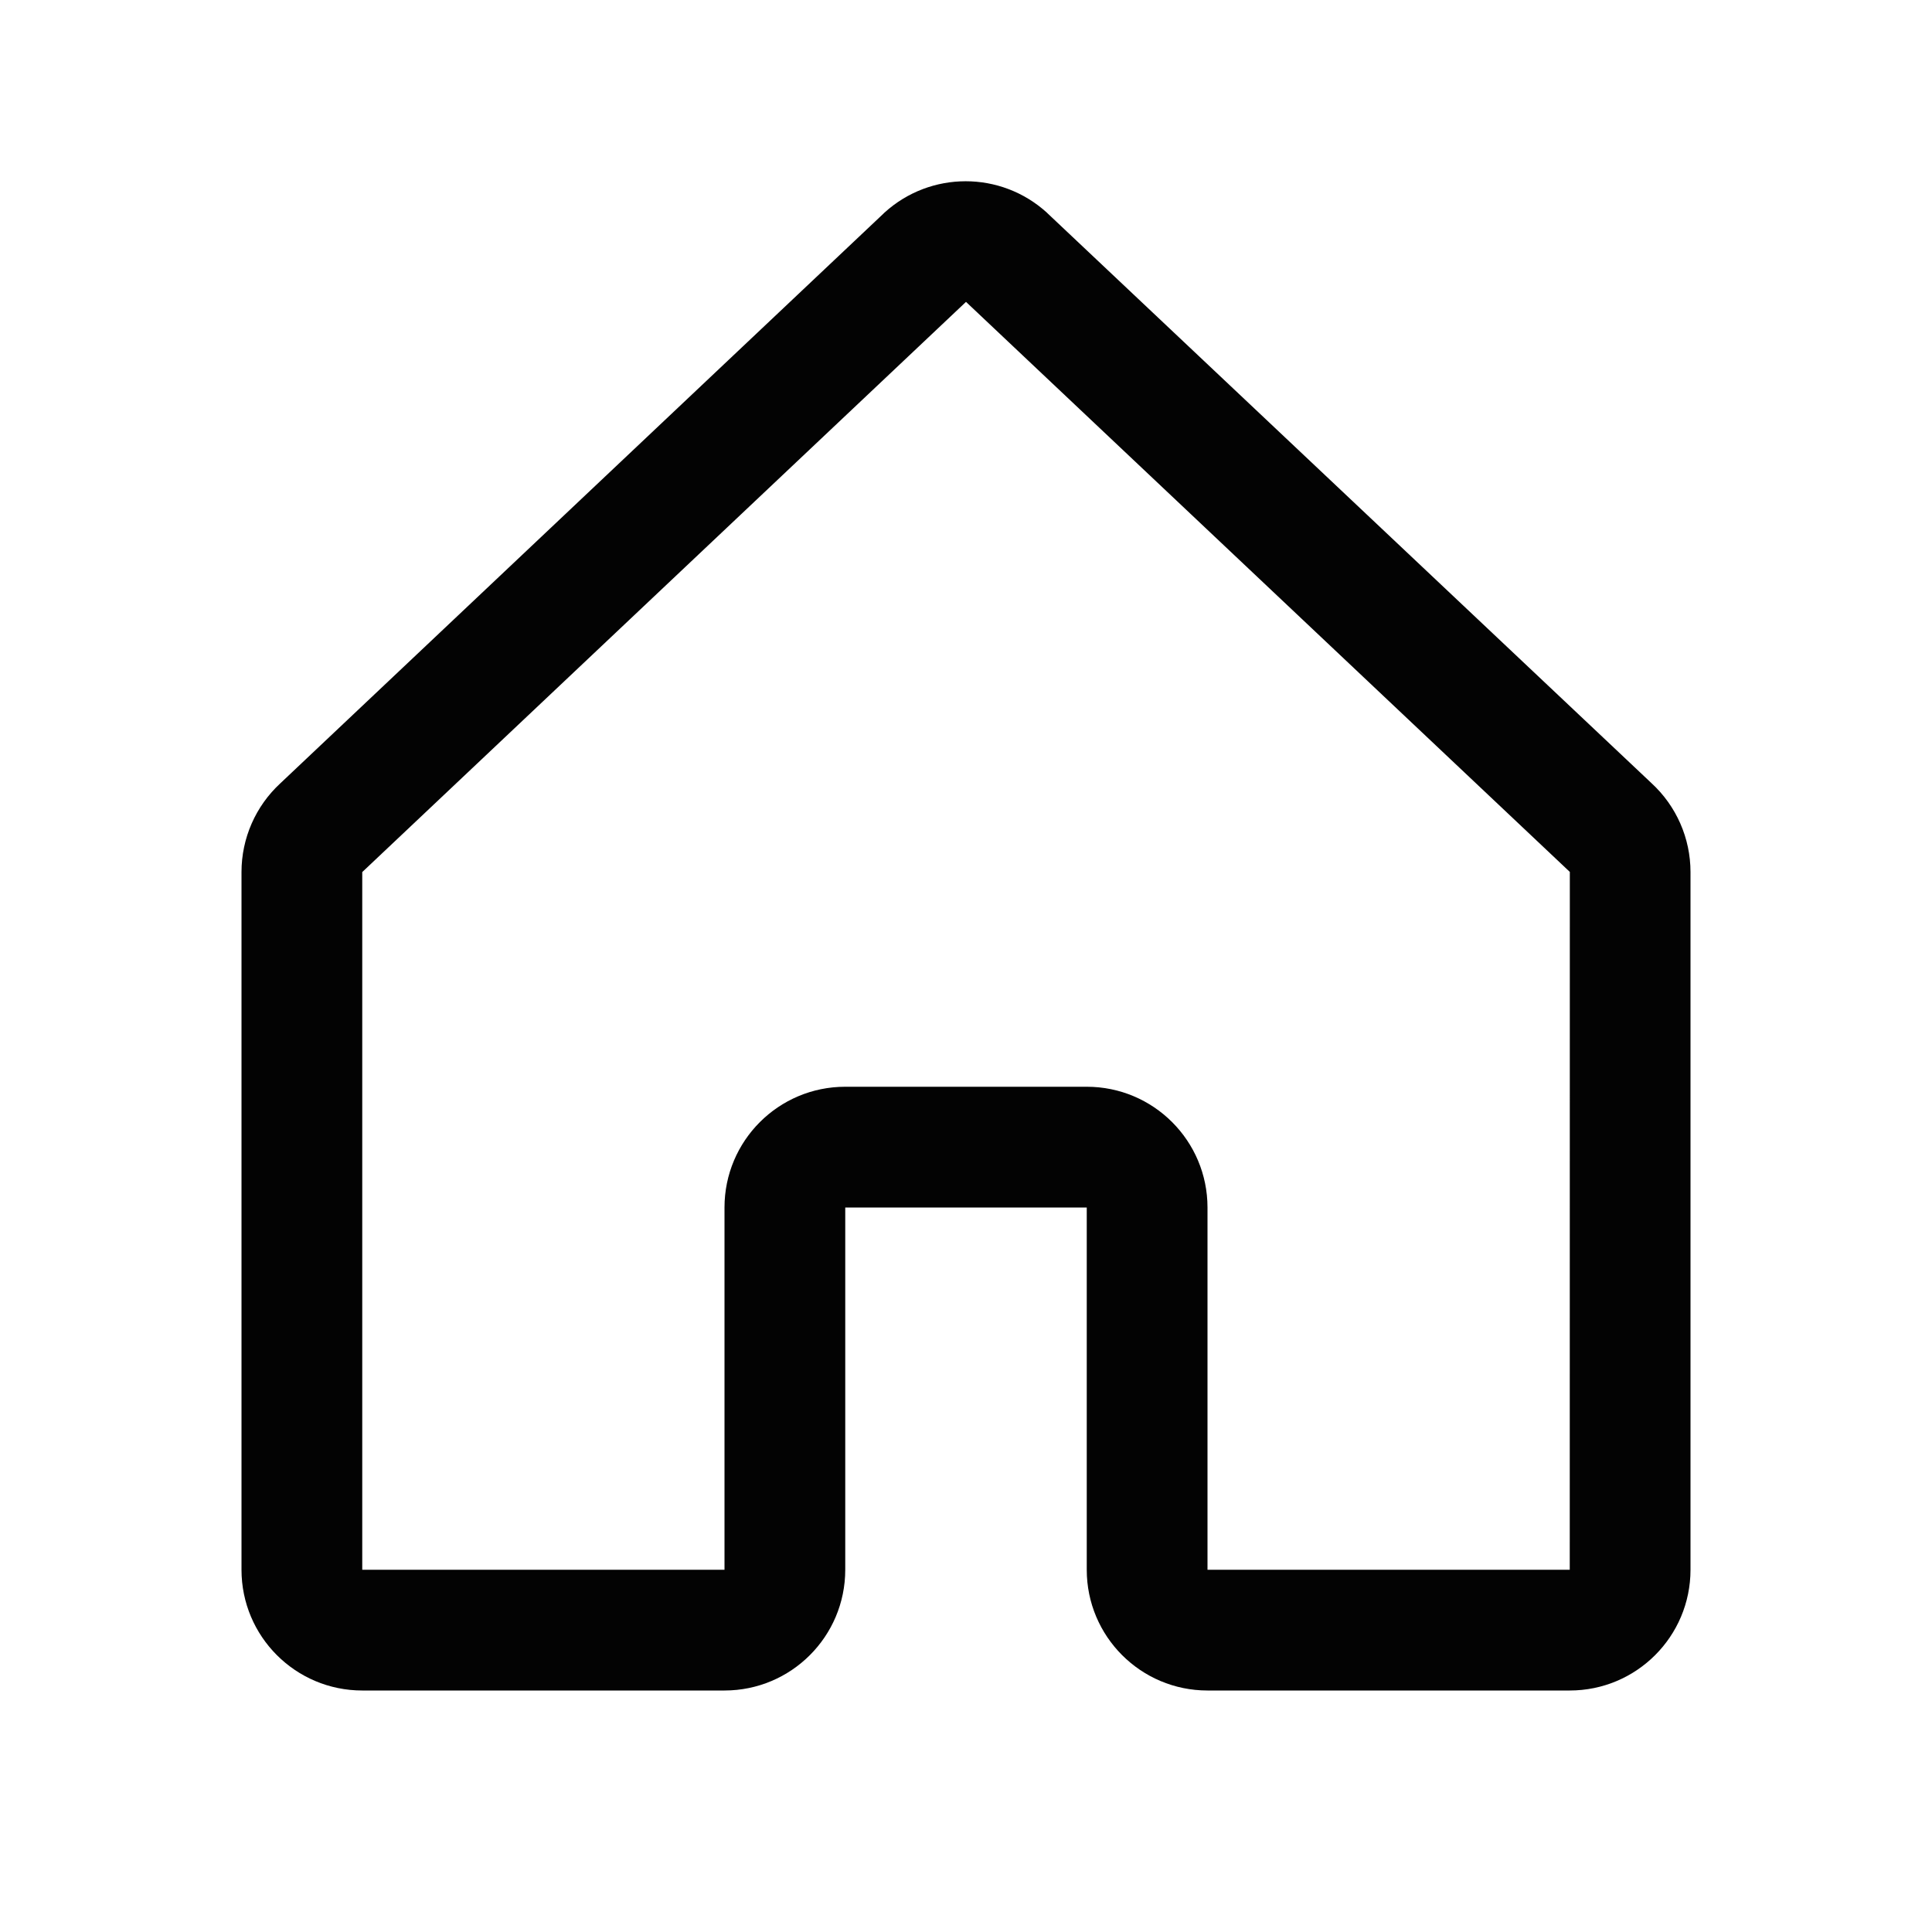
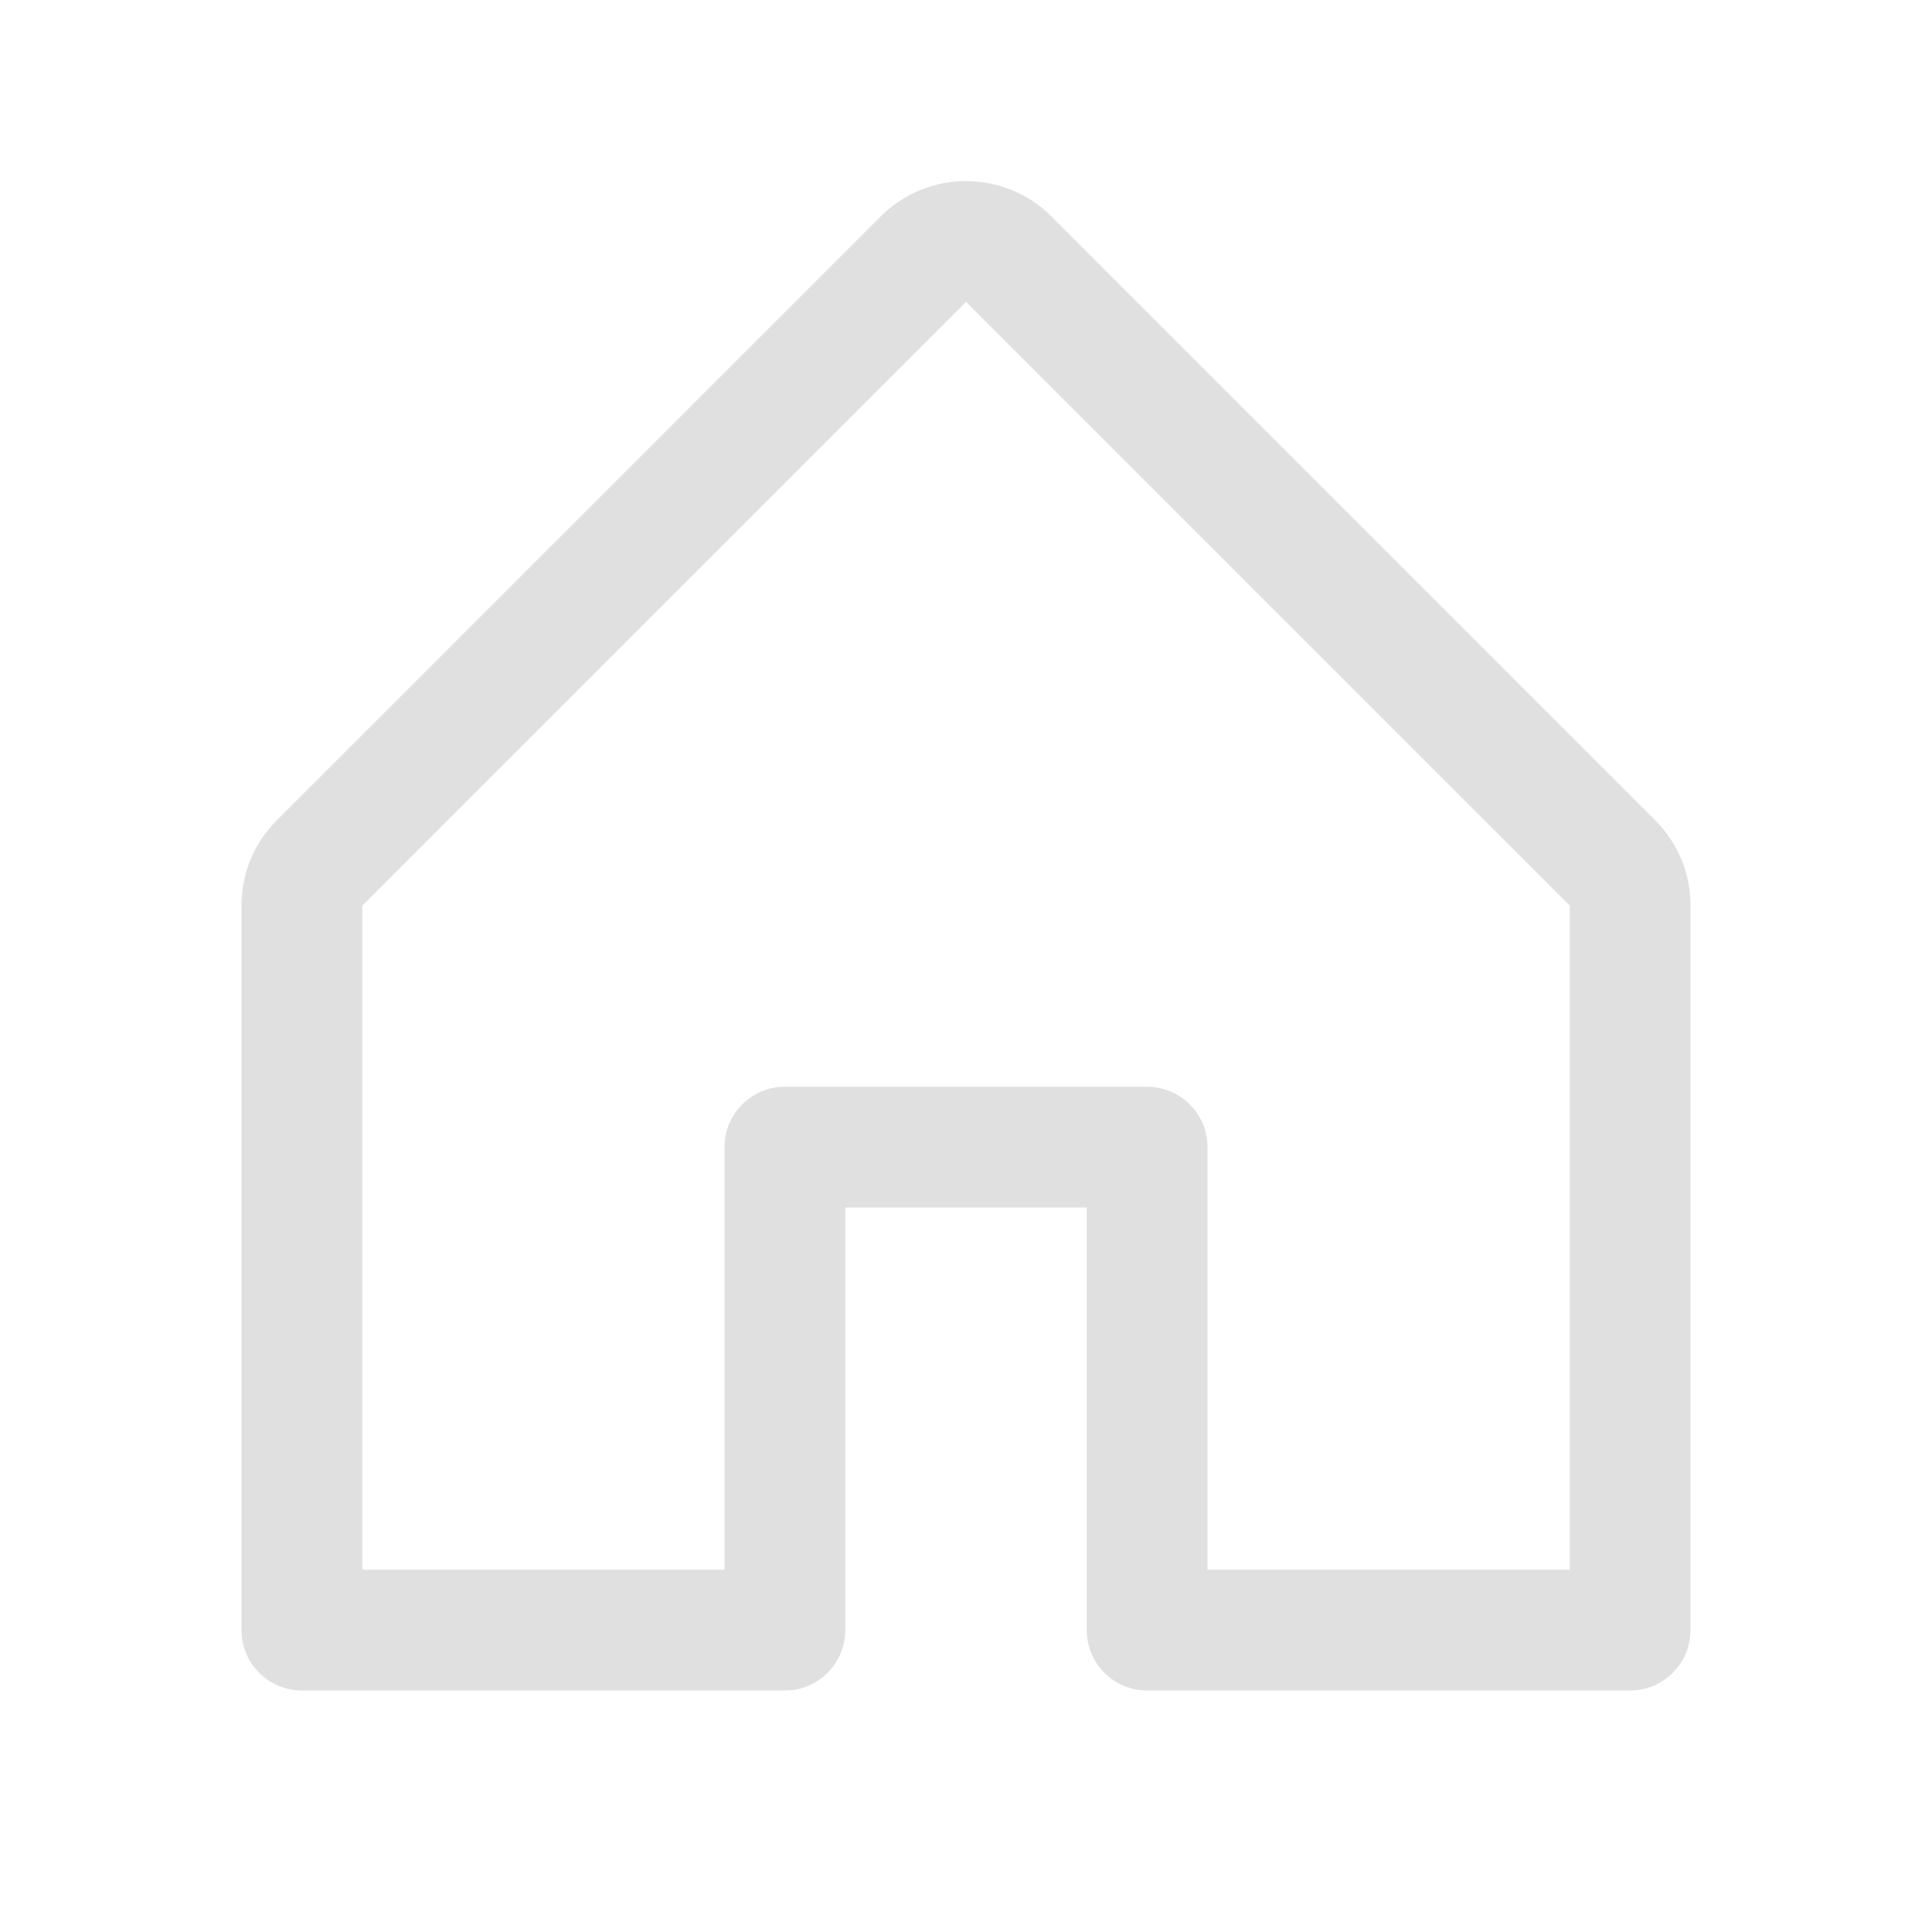
- <svg xmlns="http://www.w3.org/2000/svg" width="40" height="40" fill="#030303" viewBox="0 0 256 256">
-   <path d="M218.83,103.77l-80-75.48a1.14,1.14,0,0,1-.11-.11,16,16,0,0,0-21.53,0l-.11.11L37.17,103.77A16,16,0,0,0,32,115.55V208a16,16,0,0,0,16,16H96a16,16,0,0,0,16-16V160h32v48a16,16,0,0,0,16,16h48a16,16,0,0,0,16-16V115.55A16,16,0,0,0,218.83,103.77ZM208,208H160V160a16,16,0,0,0-16-16H112a16,16,0,0,0-16,16v48H48V115.55l.11-.1L128,40l79.9,75.43.11.1Z" />
+ <svg xmlns="http://www.w3.org/2000/svg" width="32" height="32" fill="#e0e0e0" viewBox="0 0 256 256">
+   <path d="M219.31,108.68l-80-80a16,16,0,0,0-22.62,0l-80,80A15.87,15.87,0,0,0,32,120v96a8,8,0,0,0,8,8h64a8,8,0,0,0,8-8V160h32v56a8,8,0,0,0,8,8h64a8,8,0,0,0,8-8V120A15.87,15.87,0,0,0,219.31,108.68ZM208,208H160V152a8,8,0,0,0-8-8H104a8,8,0,0,0-8,8v56H48V120l80-80,80,80Z" />
</svg>
